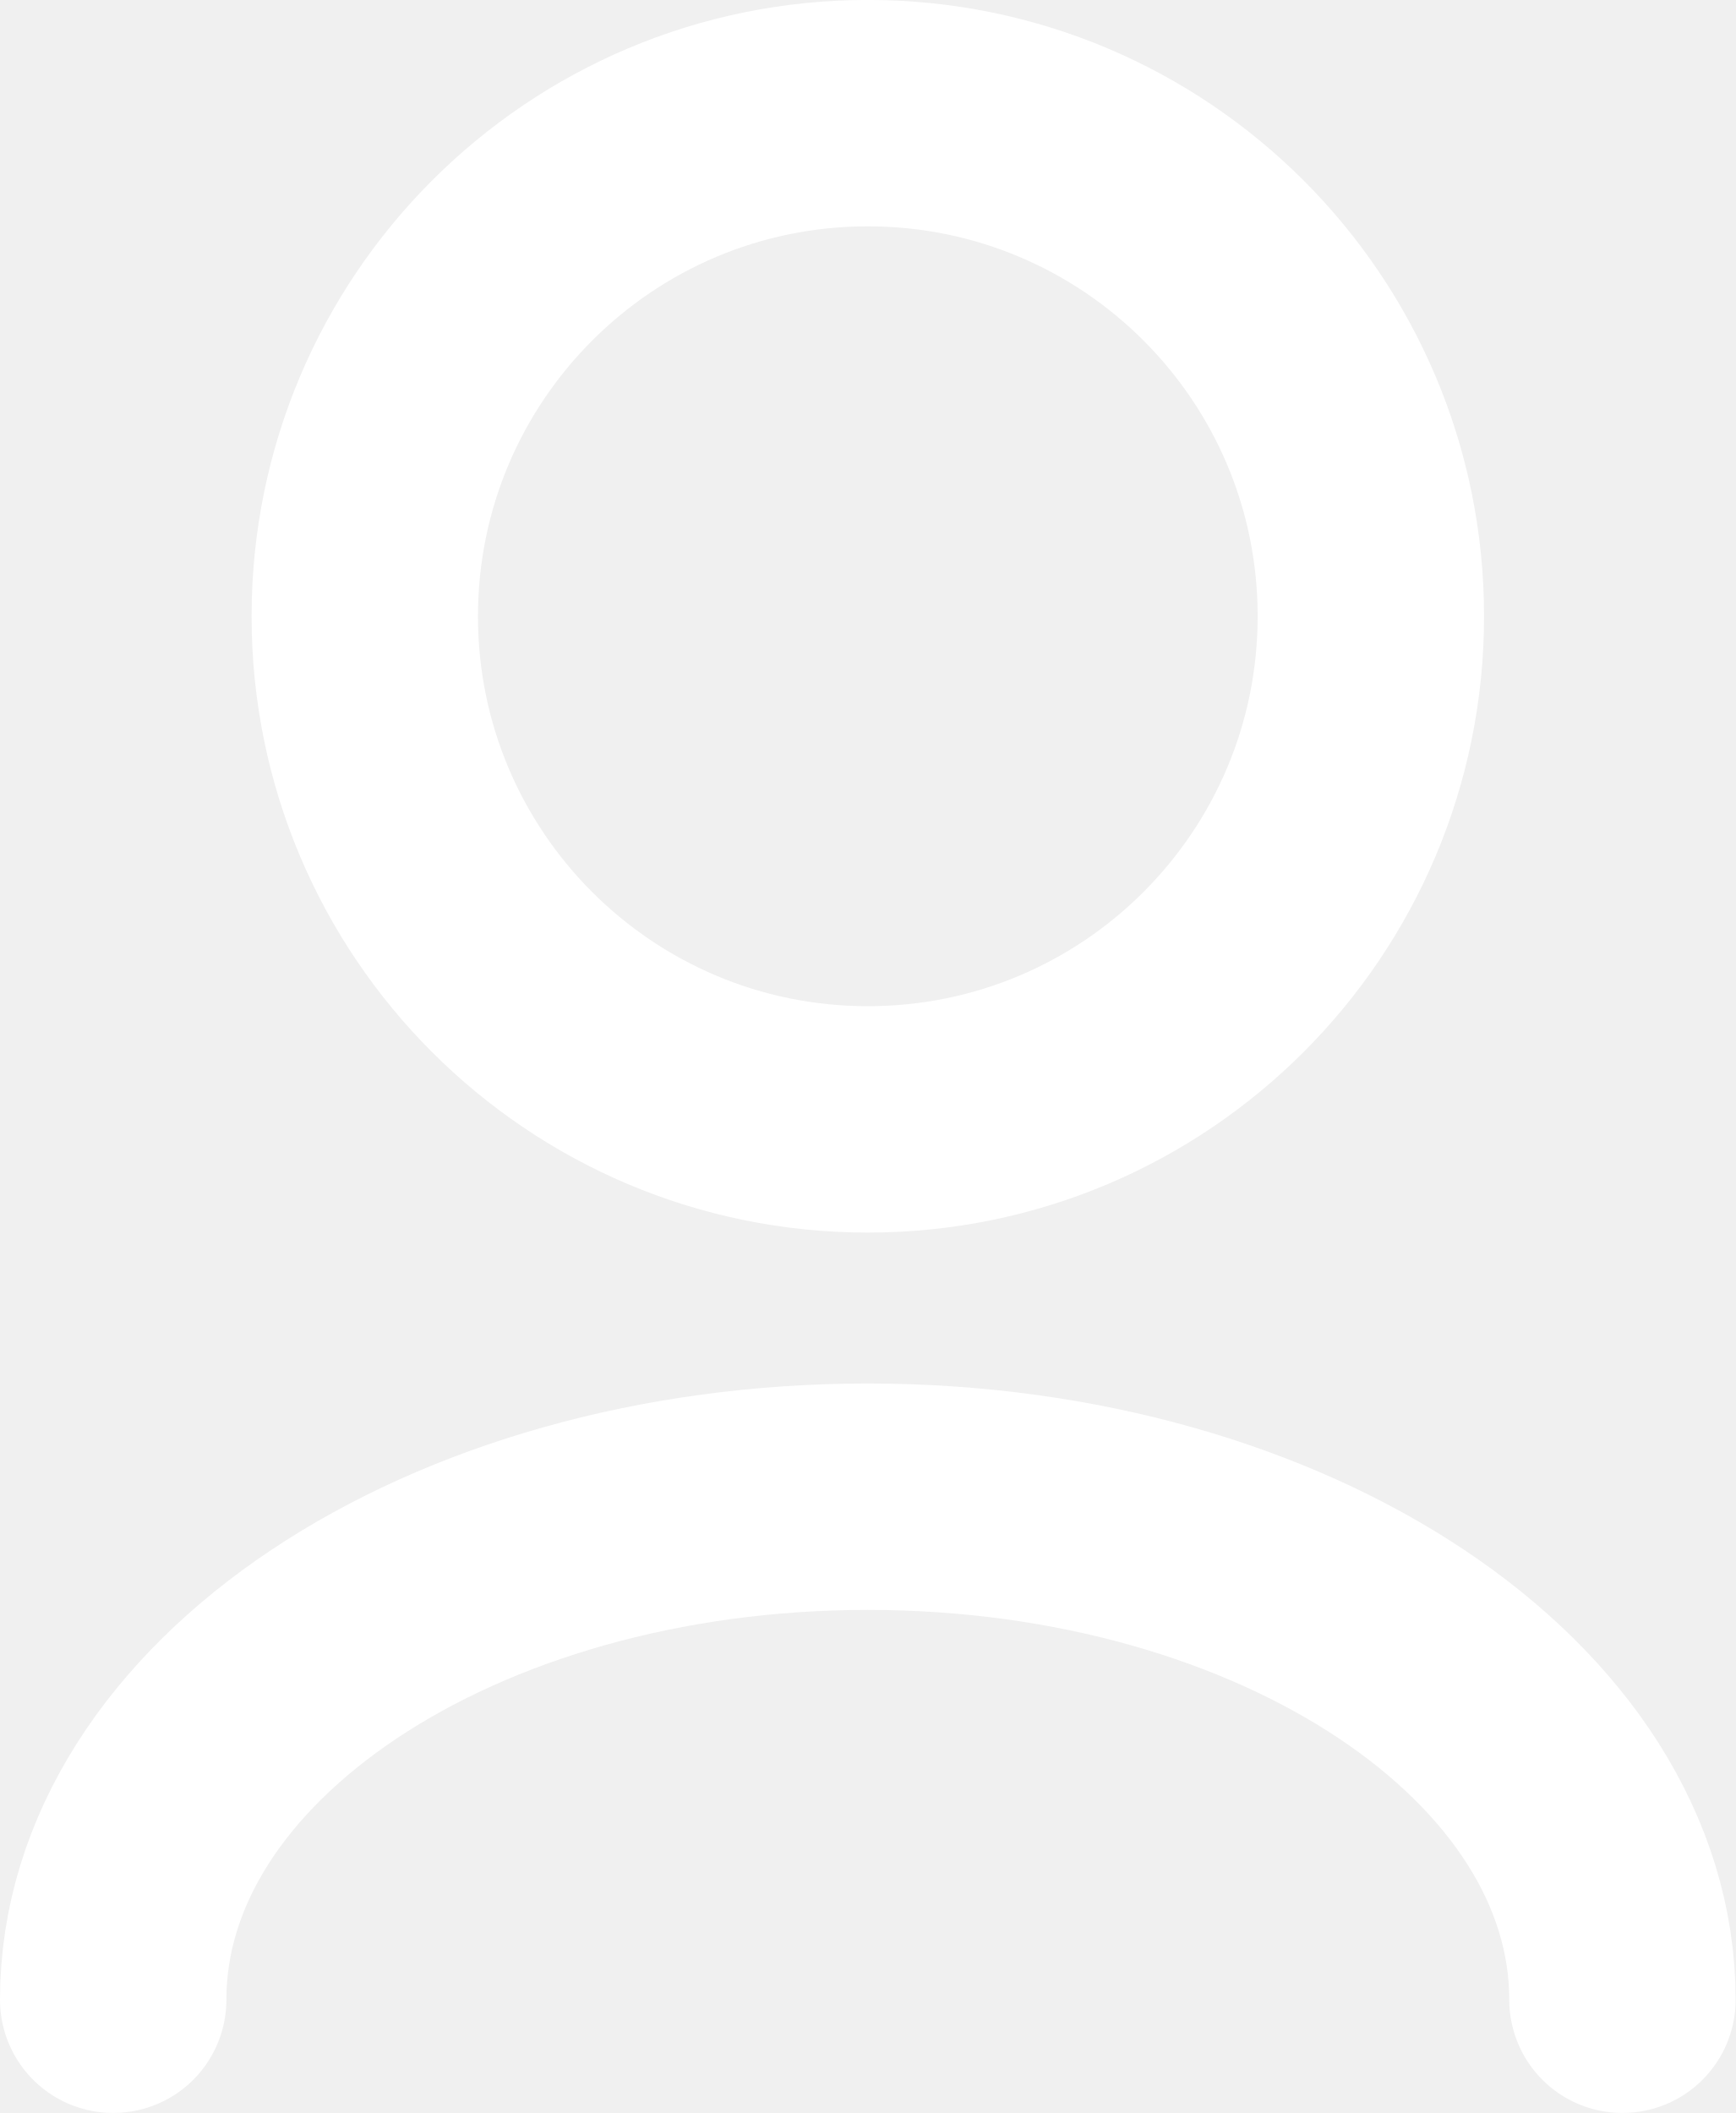
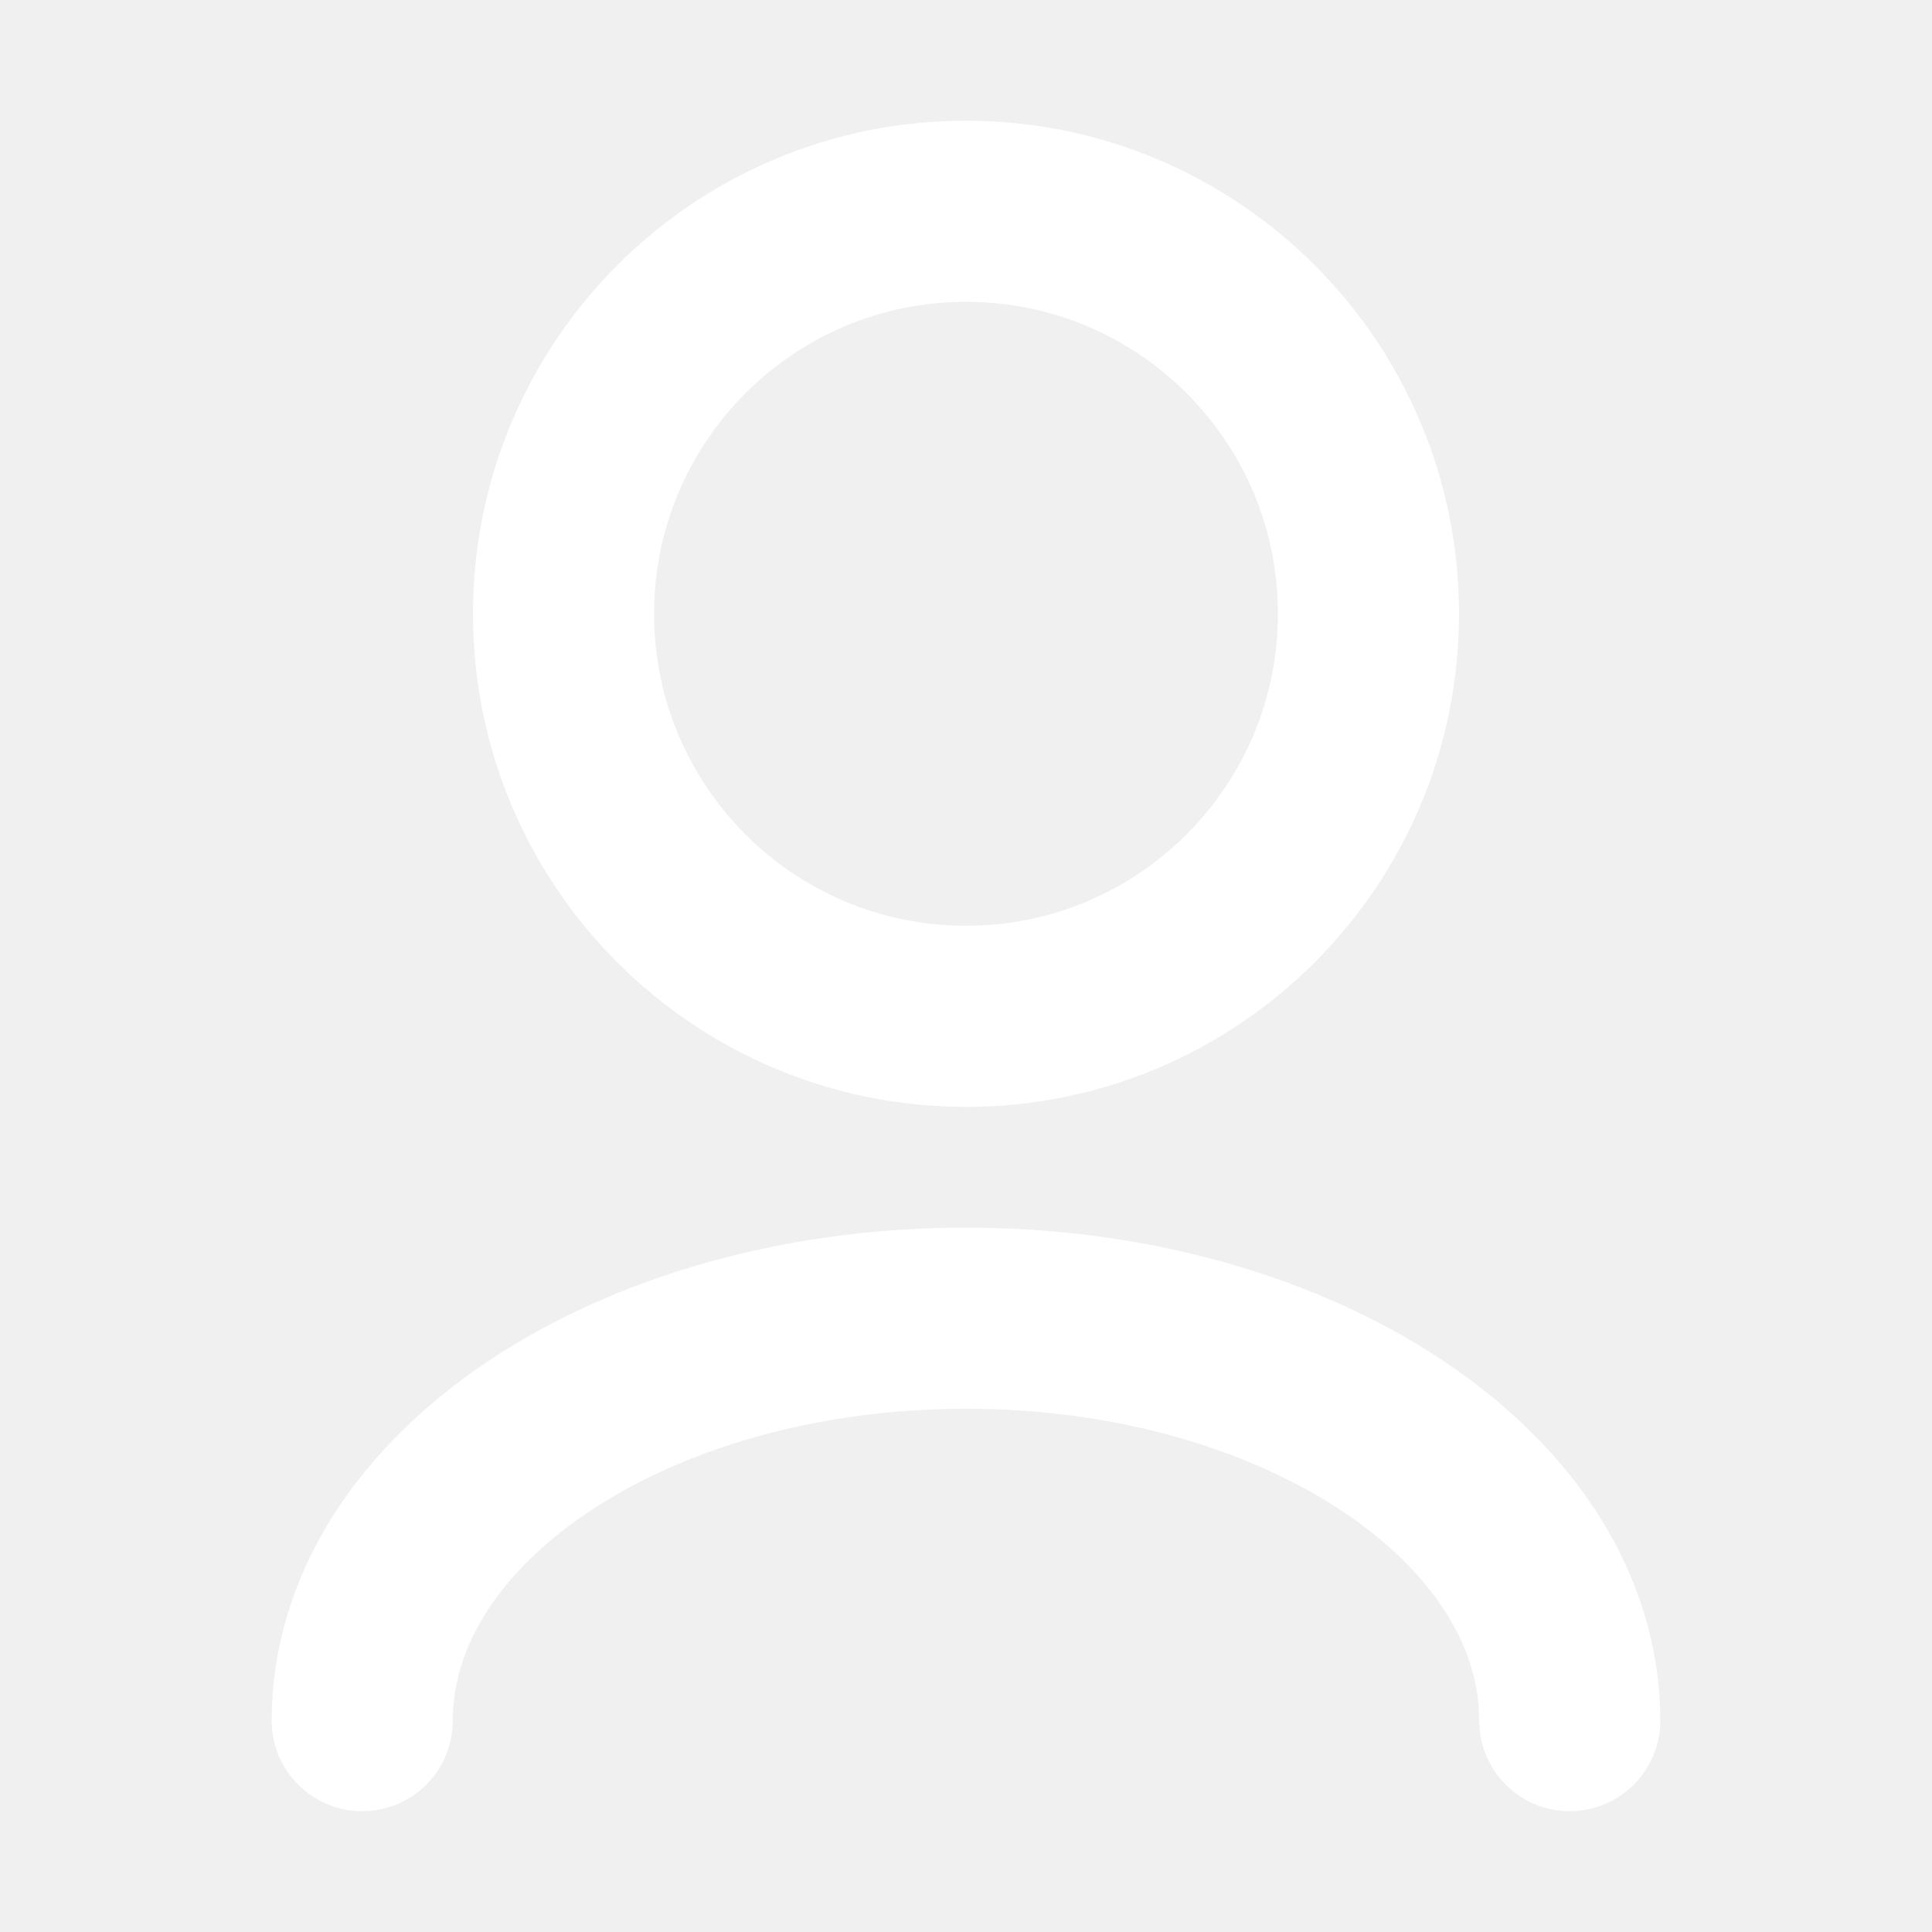
- <svg xmlns="http://www.w3.org/2000/svg" width="11.5" height="14" viewBox="0 0 11.5 14" fill="none" version="1.1" id="svg1">
+ <svg xmlns="http://www.w3.org/2000/svg" width="16" height="16" viewBox="0 0 16 16" fill="none" version="1.1" id="svg1">
  <defs id="defs1" />
-   <g id="icon / user" transform="translate(-4.25,-2.58334)">
+   <g id="icon / user" transform="translate(-2,-1.58332)">
    <path id="Vector" d="M 15,15.833 C 15,13.992 12.761,12.5 10,12.5 7.239,12.5 5,13.992 5,15.833 M 10,10 C 8.159,10 6.667,8.508 6.667,6.667 6.667,4.826 8.159,3.333 10,3.333 c 1.841,0 3.333,1.492 3.333,3.333 C 13.333,8.508 11.841,10 10,10 Z" stroke="#ffffff" stroke-width="1.5" stroke-linecap="round" stroke-linejoin="round" />
  </g>
</svg>
